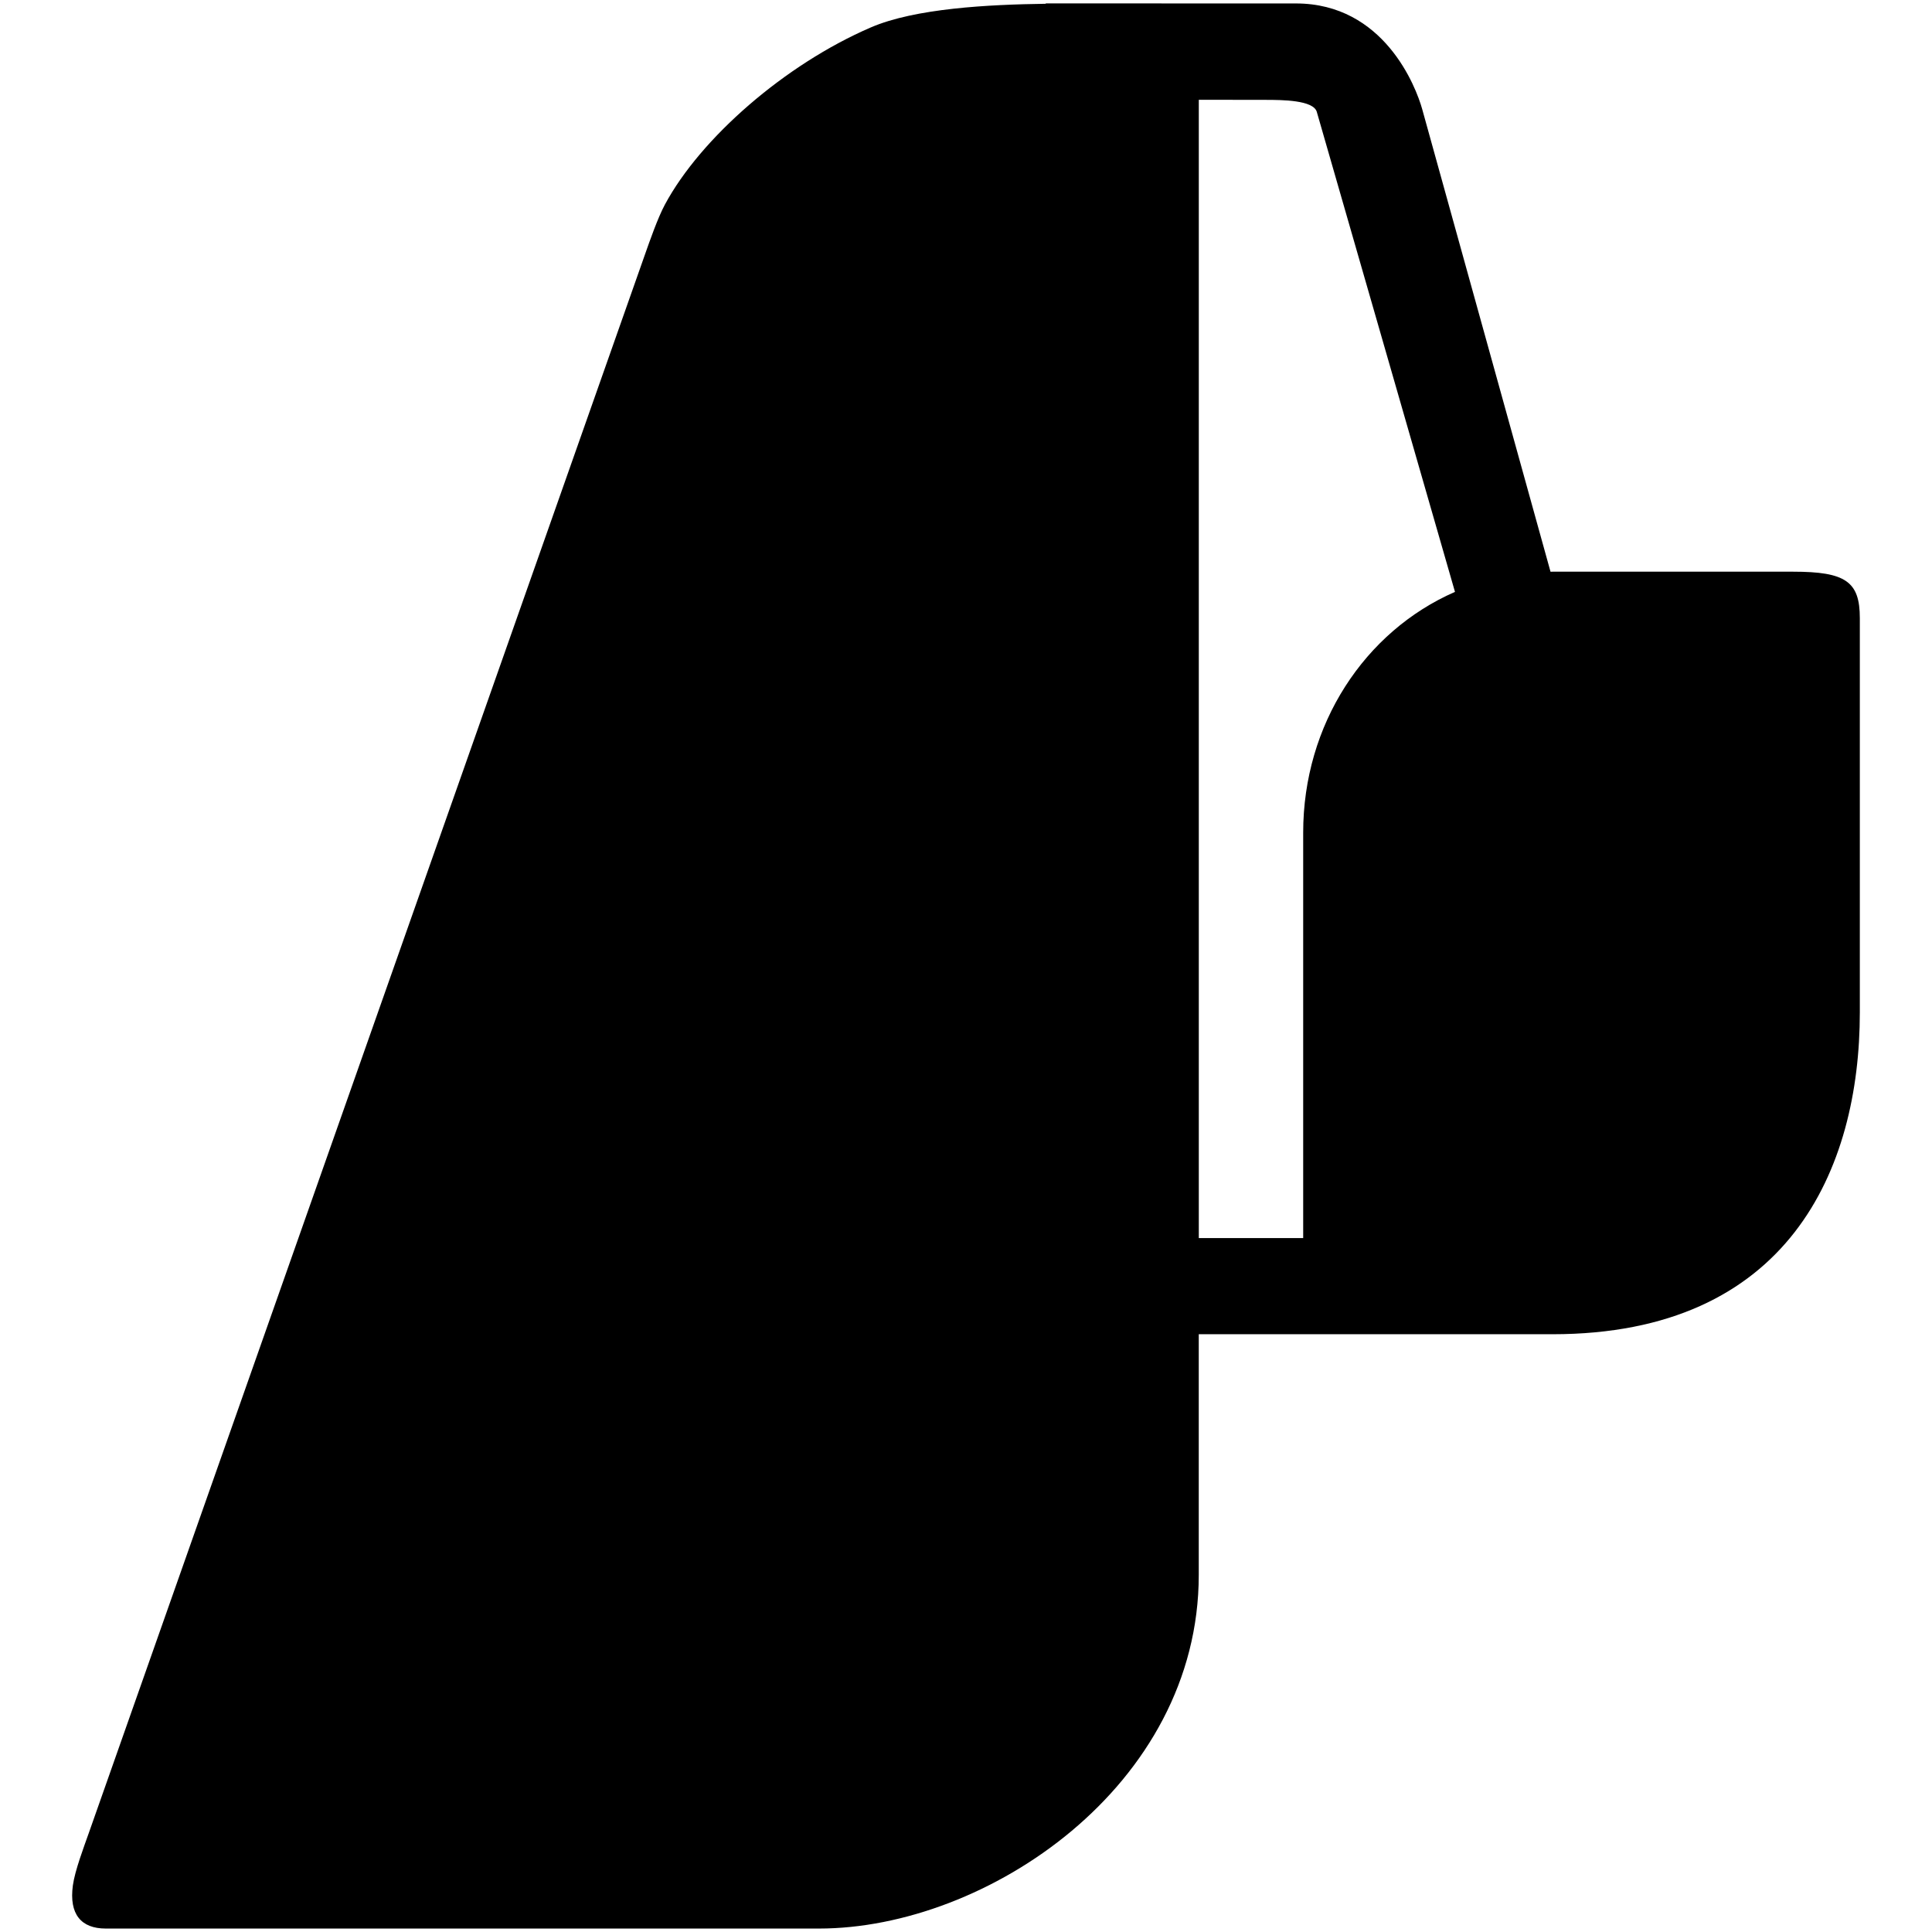
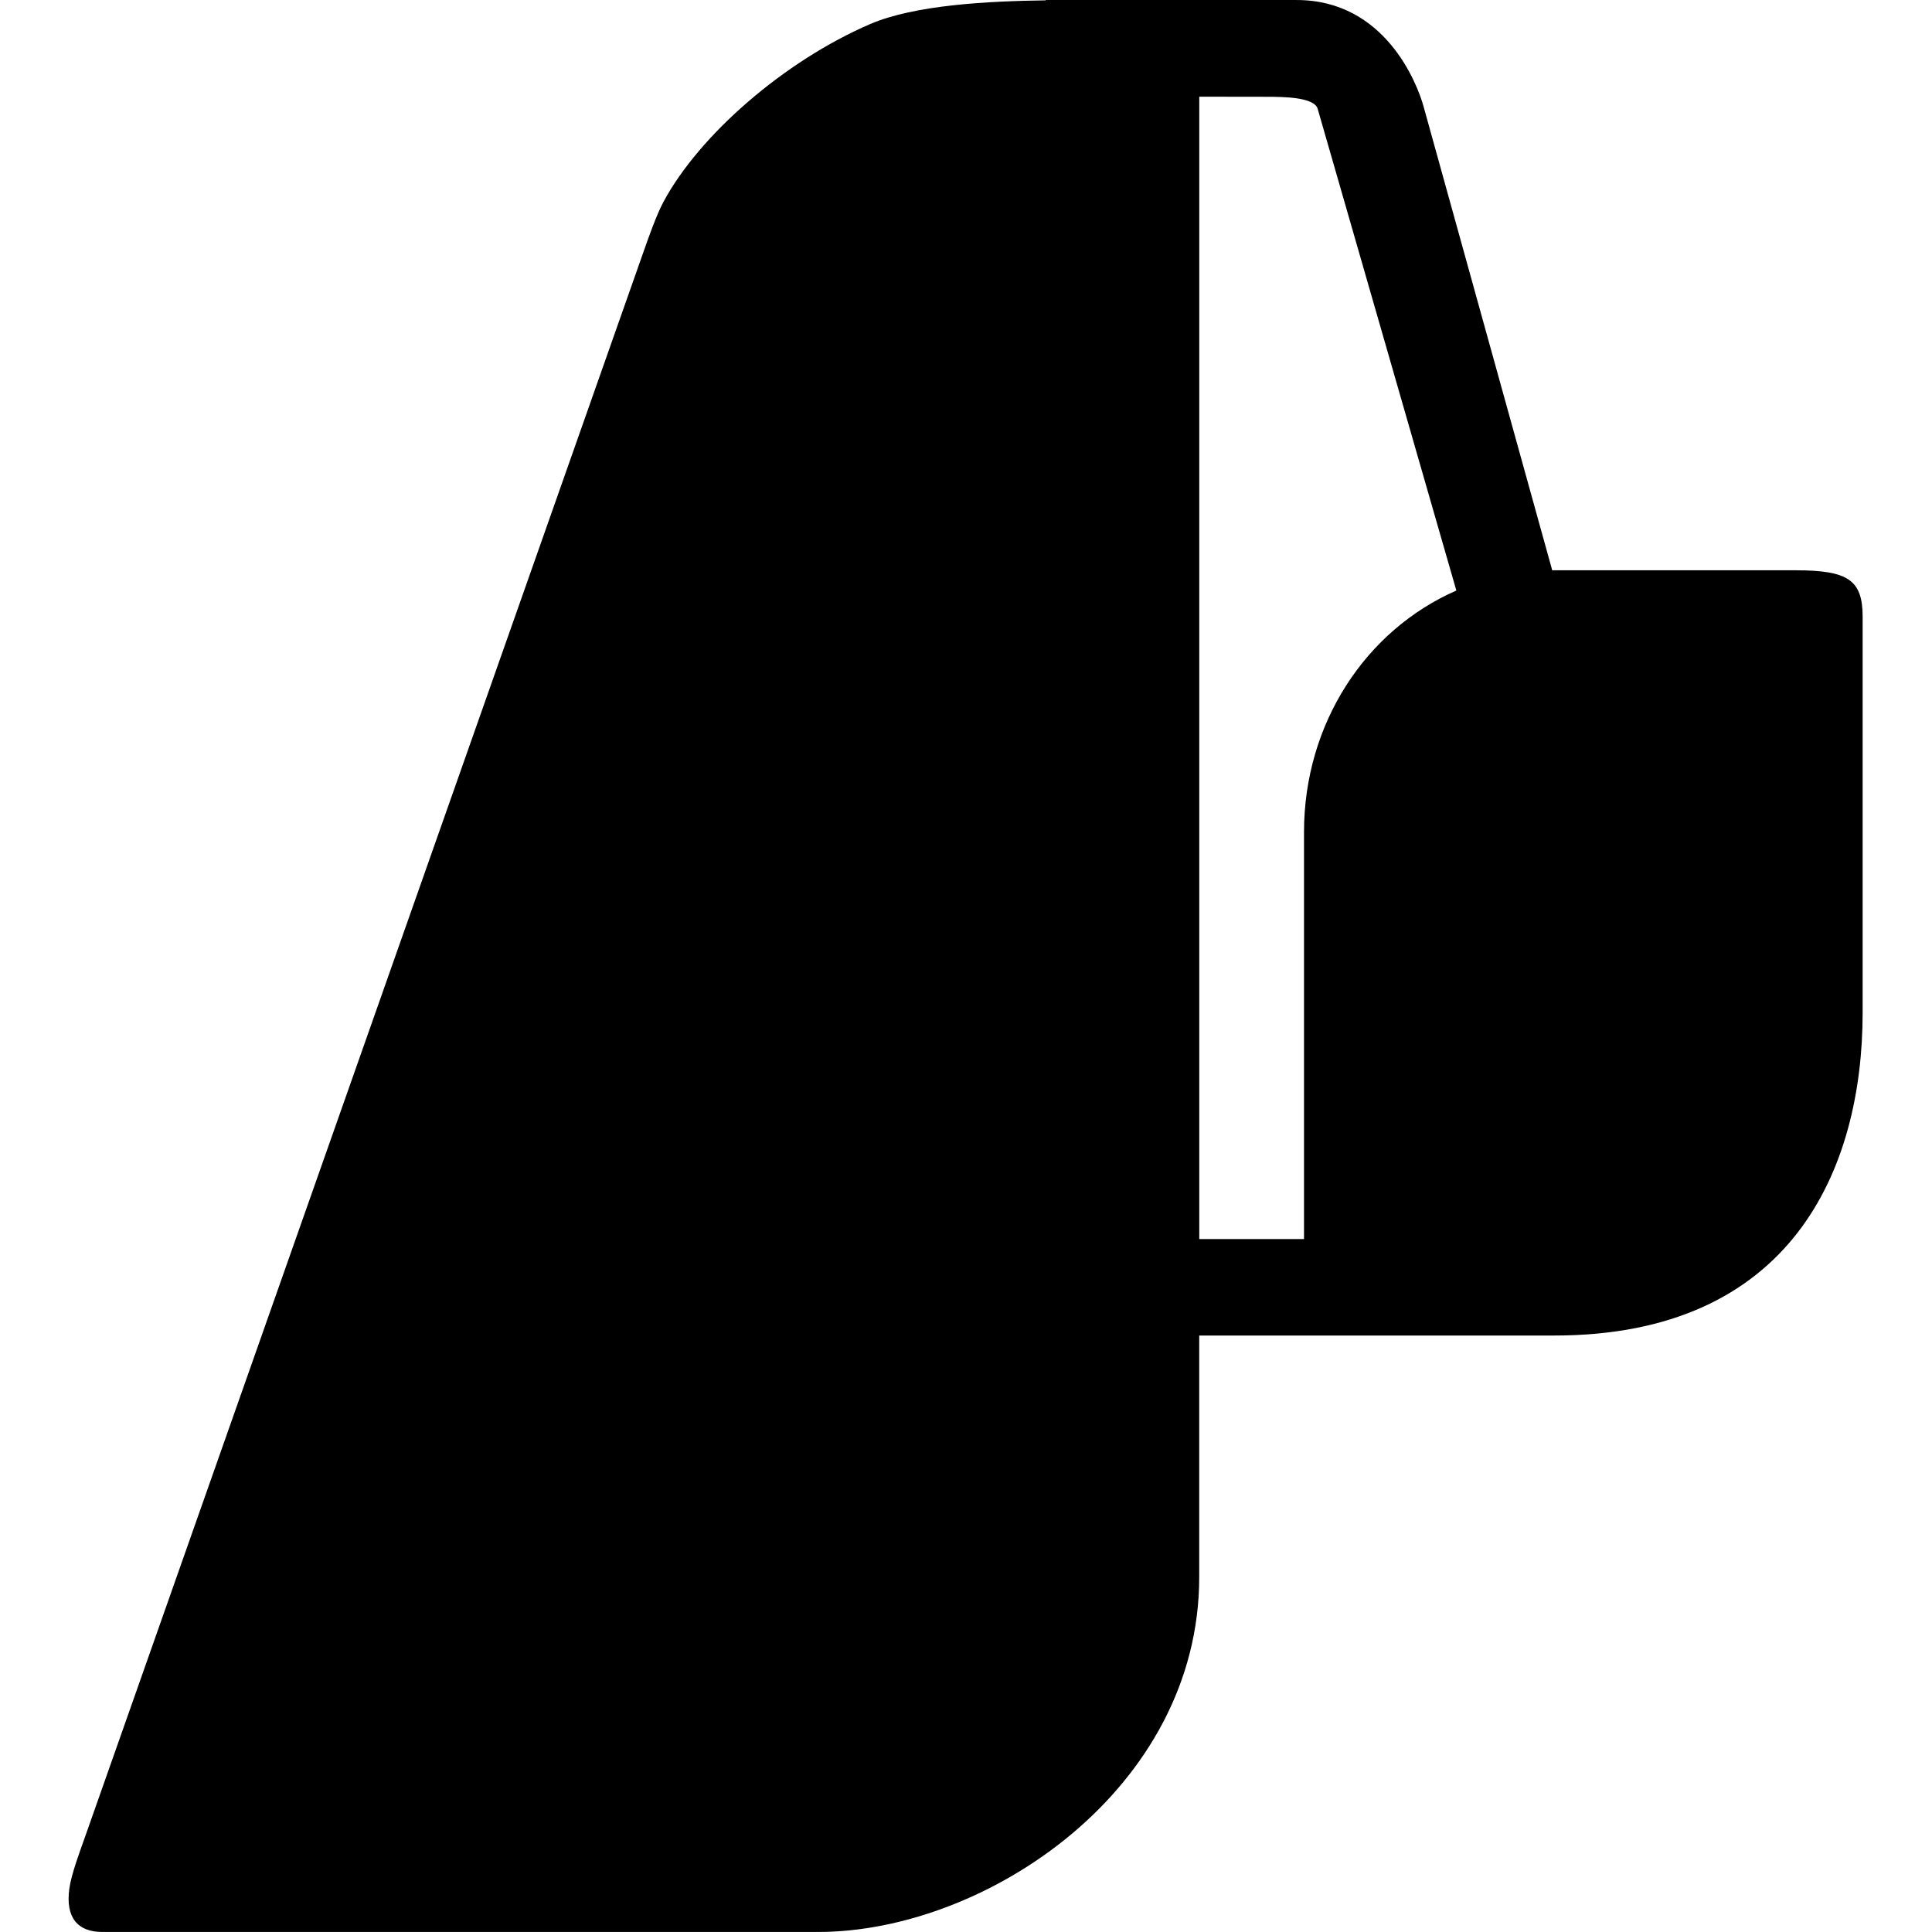
<svg xmlns="http://www.w3.org/2000/svg" fill="#000000" viewBox="0 0 24 24" role="img">
-   <g transform="translate(0,0) scale(0.571429)">
+   <g transform="translate(-0.0472,-0.0427) scale(0.57346)">
    <path d="m 22.734,0.074 v 0.008 c -1.244,0.017 -2.839,0.098 -3.805,0.515 -1.862,0.803 -3.697,2.402 -4.475,3.851 -0.155,0.289 -0.331,0.794 -0.44,1.104 L 1.929,39.852 c -0.109,0.31 -0.3,0.811 -0.345,1.136 -0.085,0.626 0.18,0.937 0.715,0.937 H 17.804 c 3.637,0 8.256,-3.095 8.256,-7.689 v -5.231 h 2.939 4.751 c 5.132,0 6.681,-3.588 6.681,-6.996 v -8.572 c 0,-0.793 -0.307,-1.009 -1.45,-1.009 h -5.232 c -0.014,0 -0.028,9.3e-4 -0.042,10e-4 L 30.918,2.375 c -0.135,-0.487 -0.832,-2.3 -2.747,-2.3 z m 3.327,2.095 1.454,0.002 c 0.358,5.5e-4 1.037,0.004 1.111,0.261 l 3.004,10.435 c -1.965,0.859 -3.3,2.882 -3.3,5.233 v 8.815 H 26.061 Z" />
  </g>
</svg>
